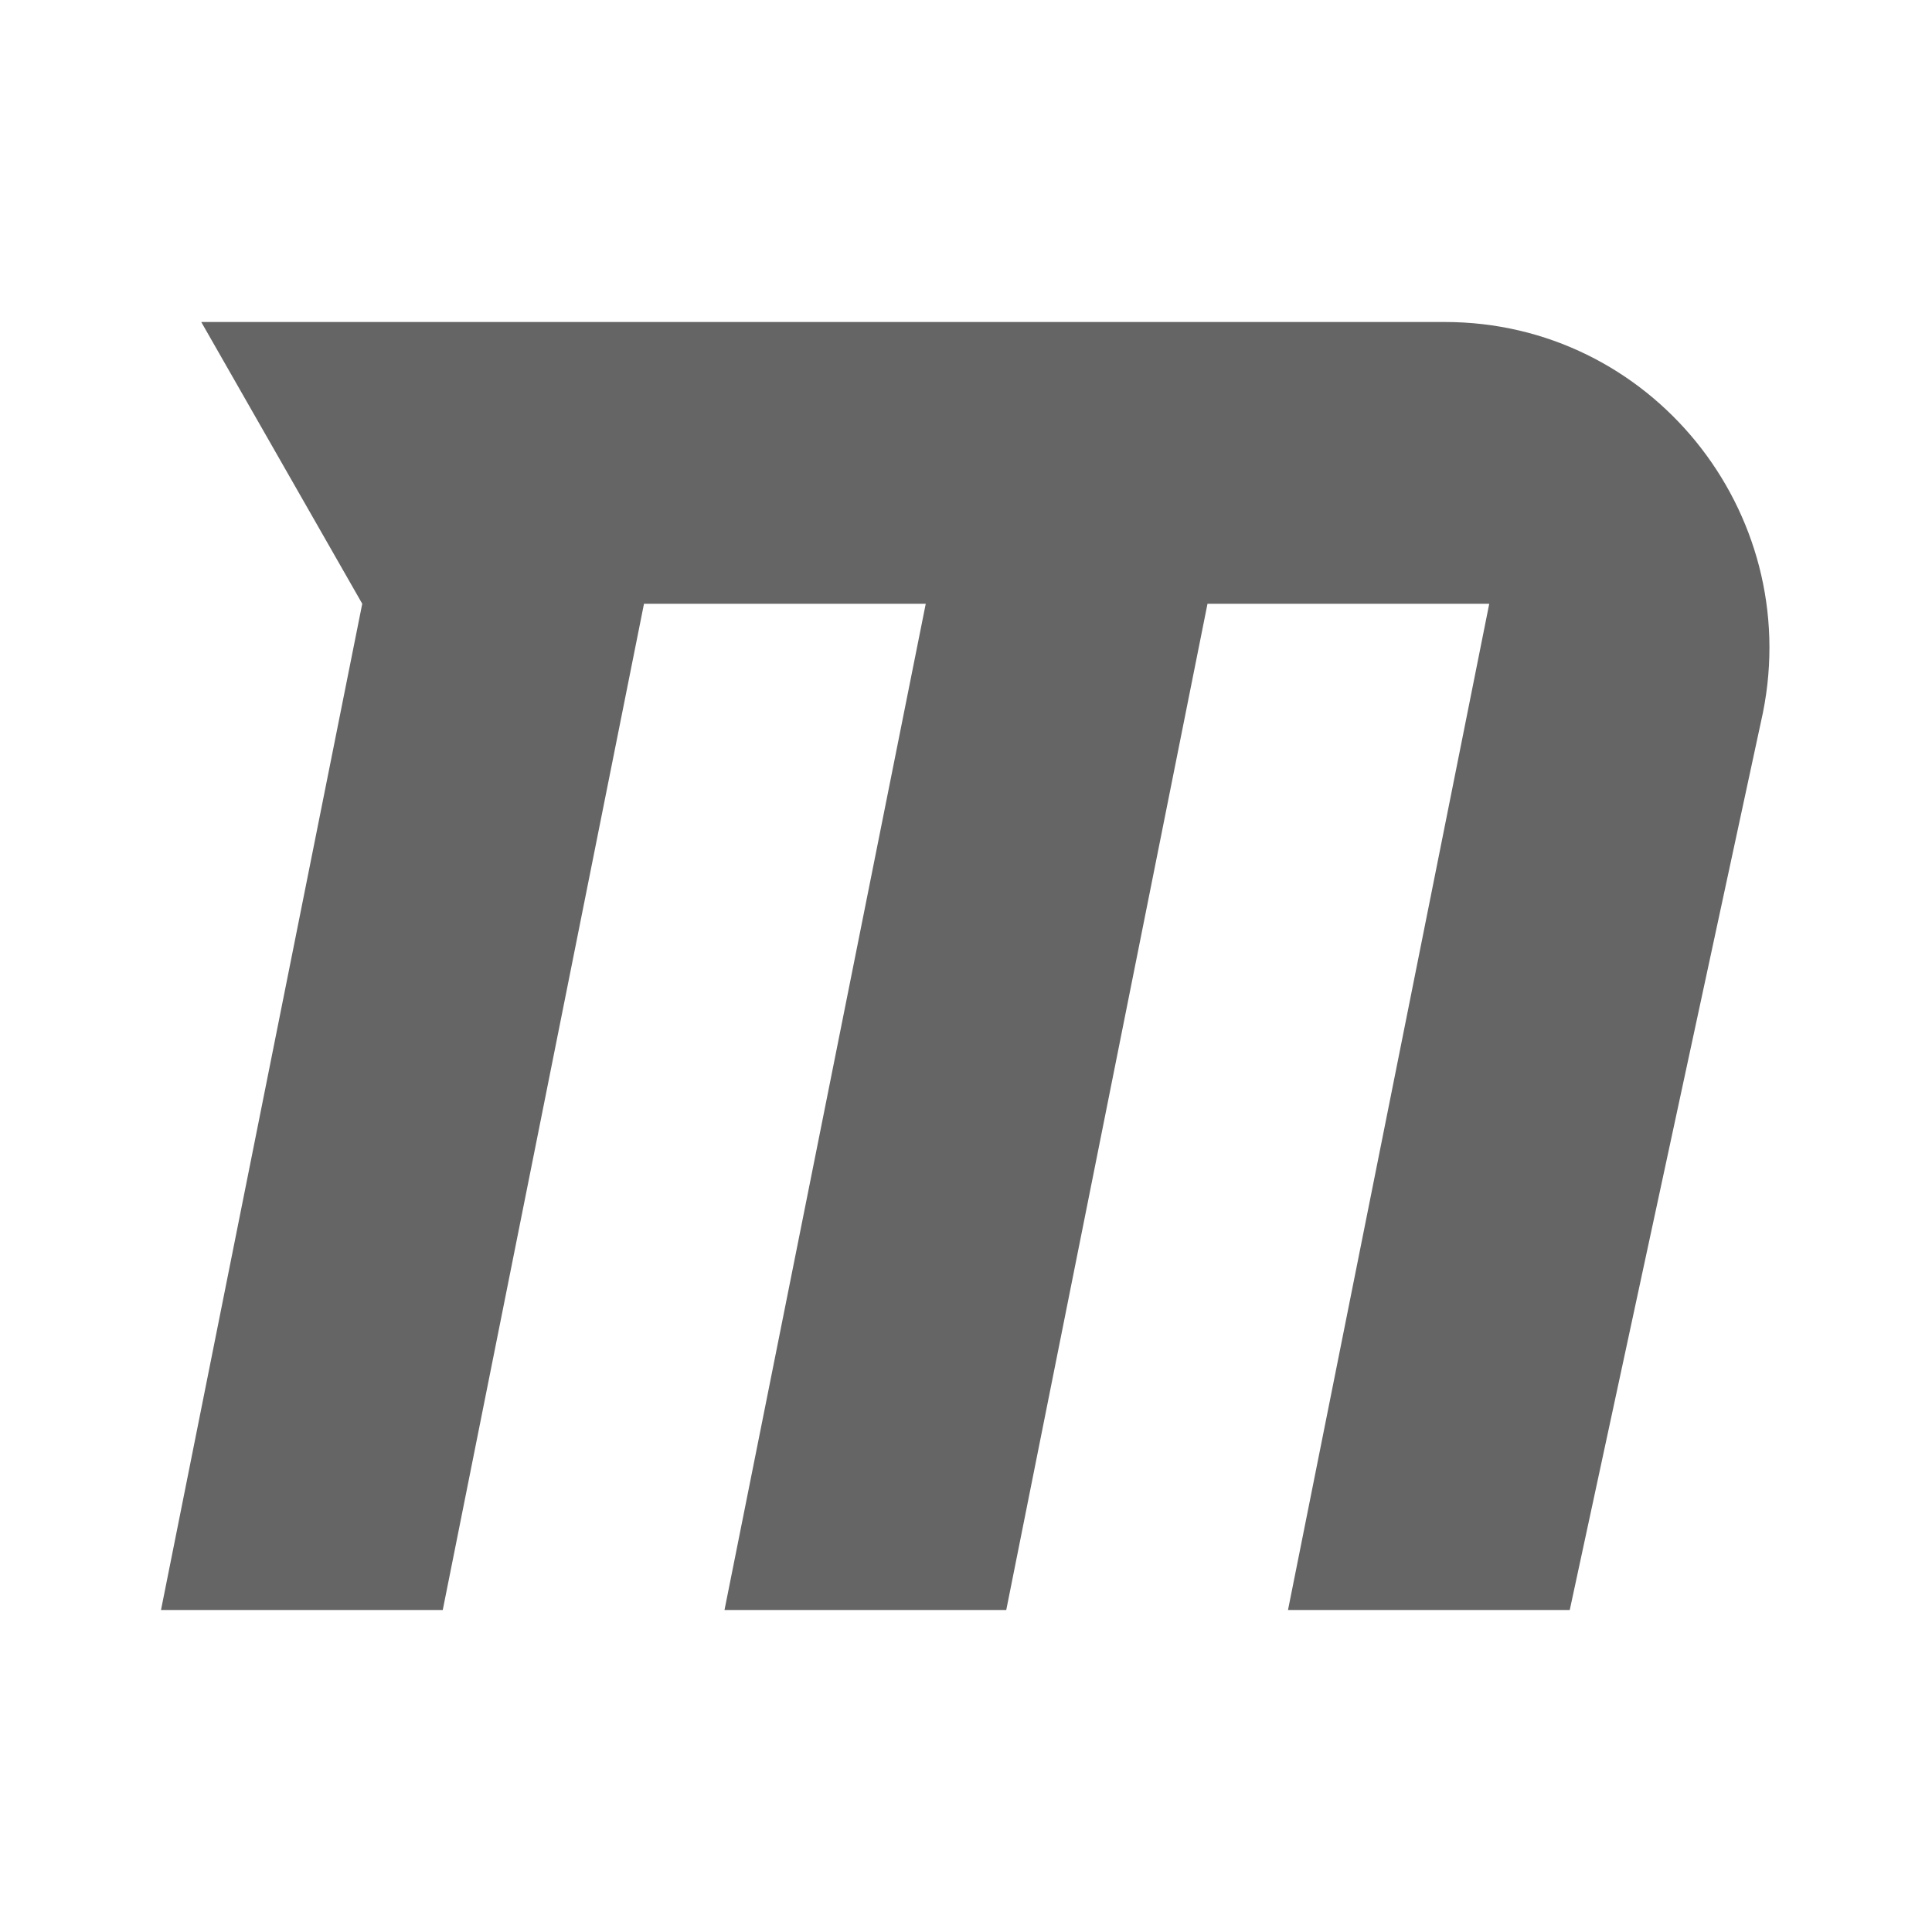
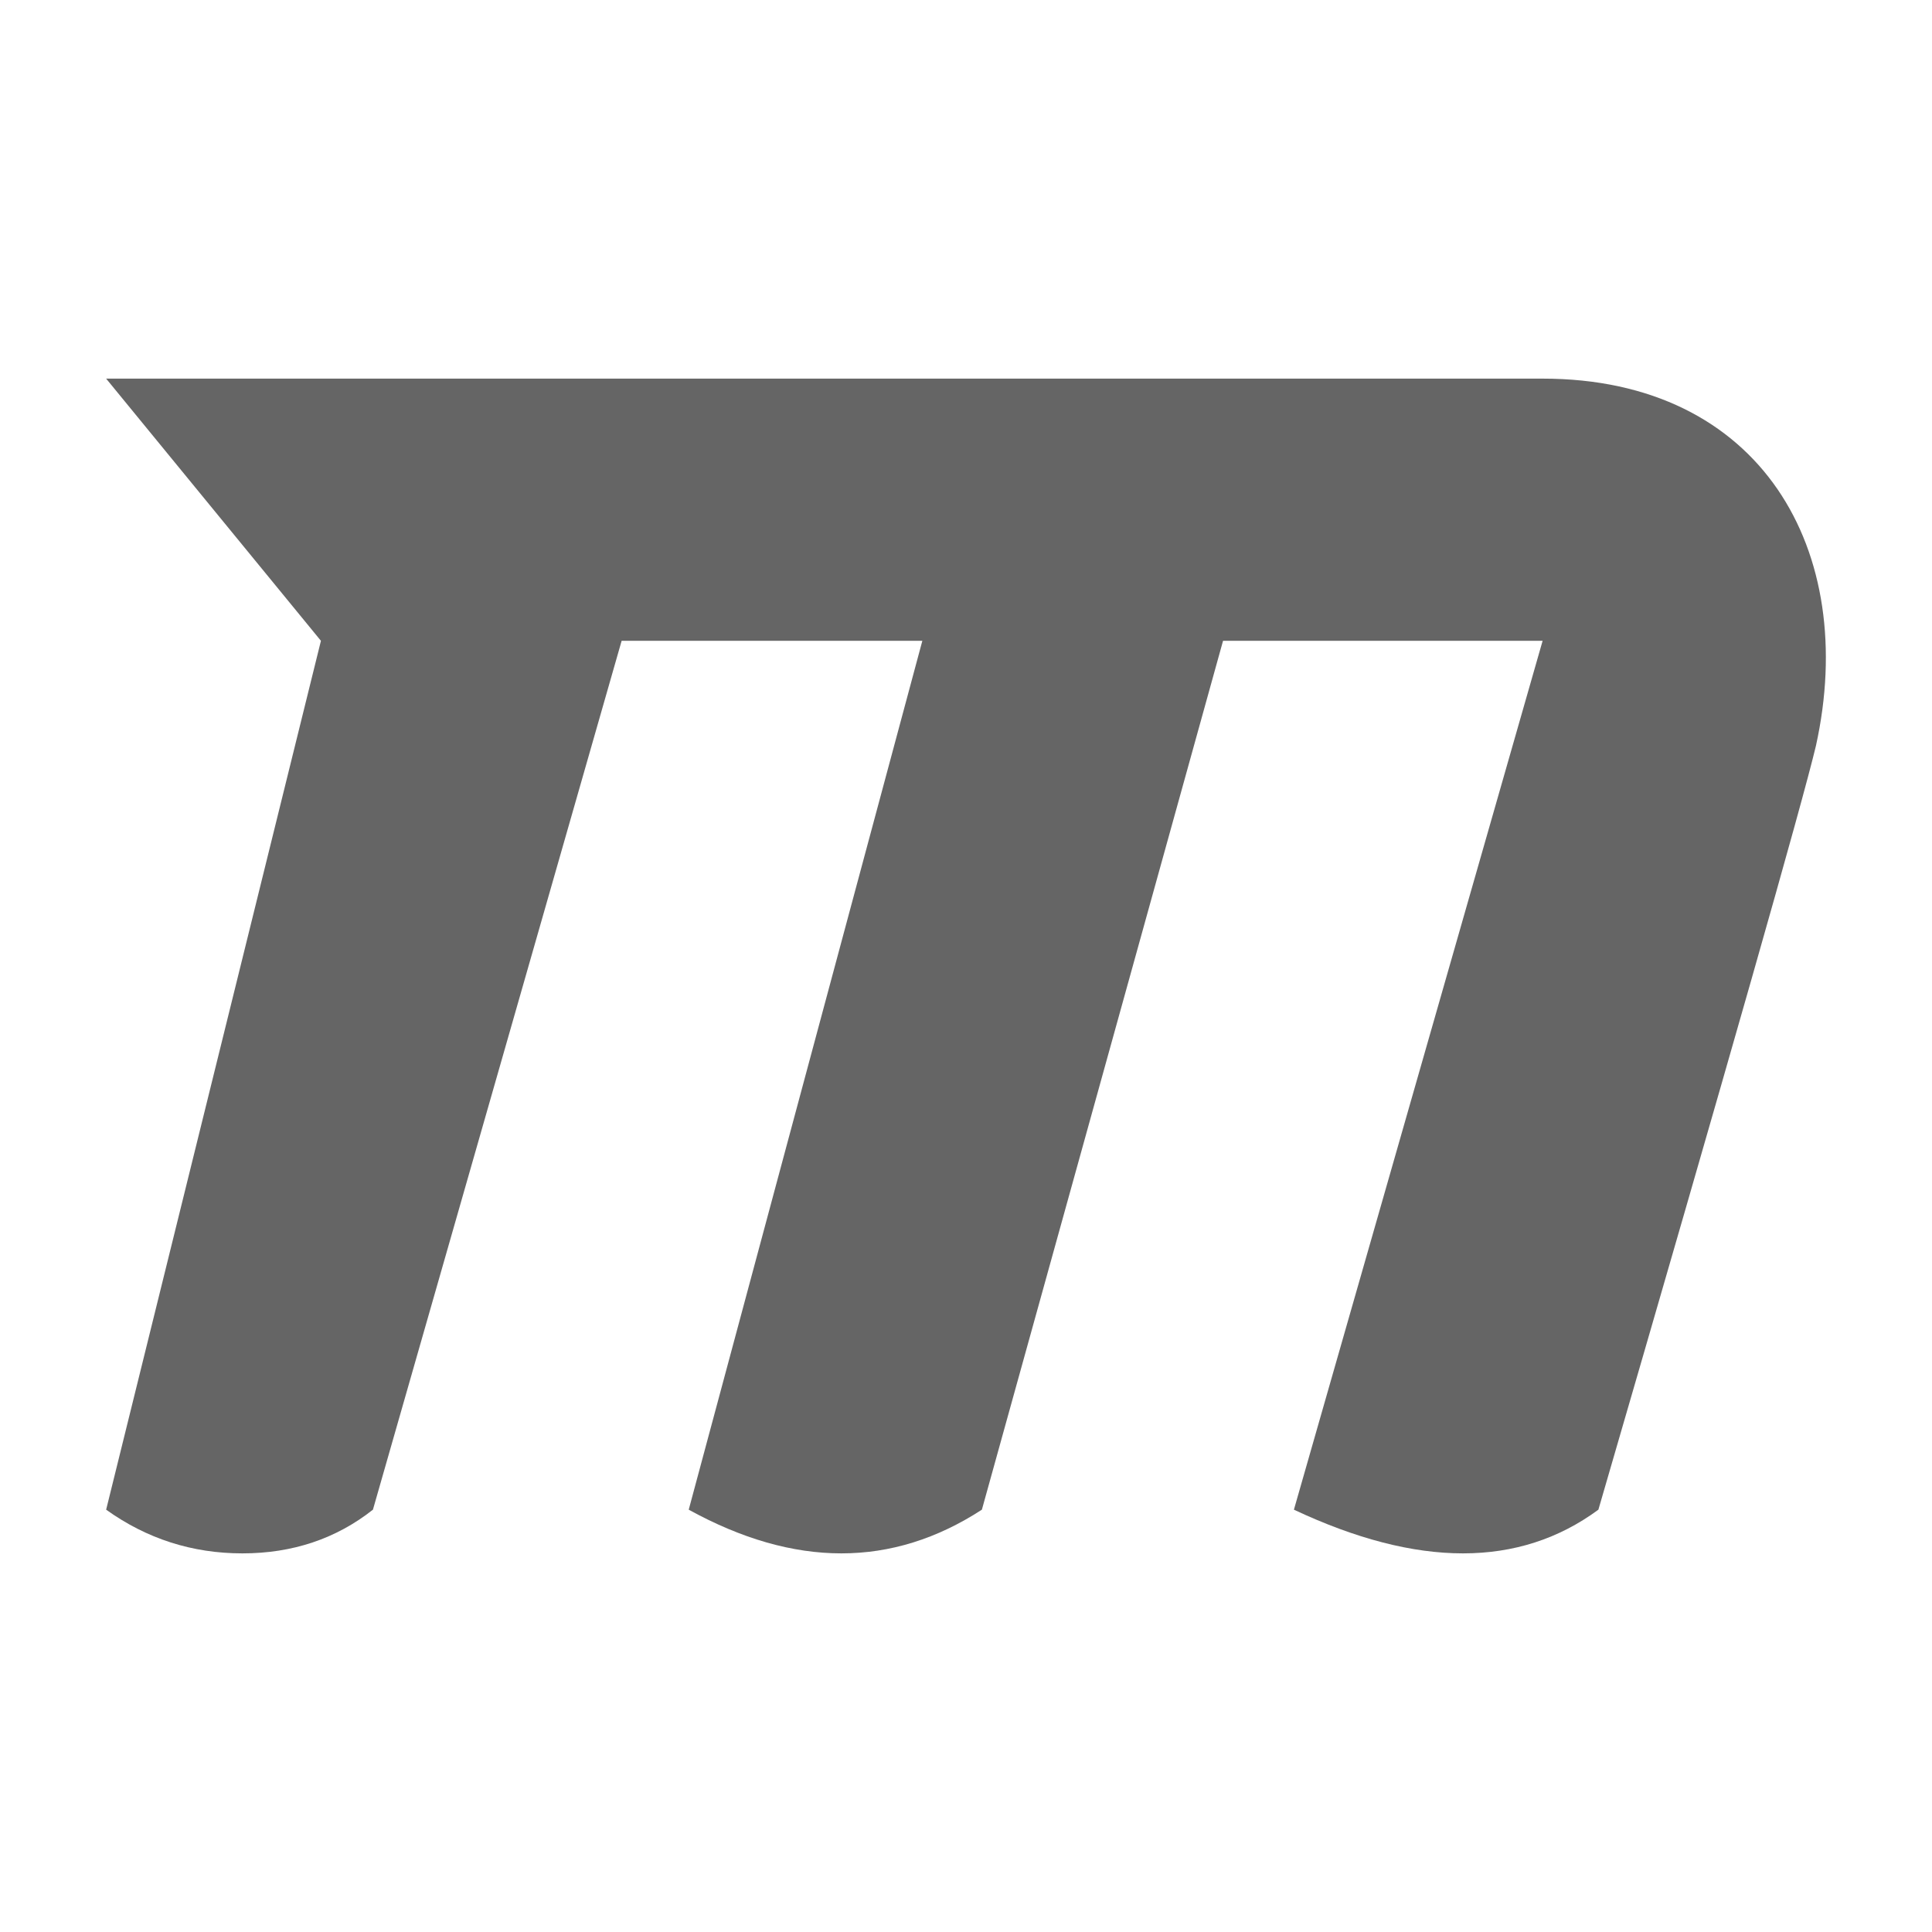
- <svg xmlns="http://www.w3.org/2000/svg" viewBox="0 0 48 48" version="1.1" width="50px" height="50px">
-   <g id="surface1">
-     <path style=" fill:#656565;" d="M 5 8 L 9 15 L 4 40 L 11 40 L 16 15 L 23 15 L 18 40 L 25 40 L 30 15 L 37 15 L 32 40 L 39 40 L 43.801 17.699 C 44.801 12.699 41 8 35.898 8 Z " />
+ <svg xmlns="http://www.w3.org/2000/svg" xmlns:xlink="http://www.w3.org/1999/xlink" version="1.1" preserveAspectRatio="xMidYMid meet" viewBox="0 0 512 512" width="512" height="512">
+   <defs>
+     <path d="M28.13 100.34L85.05 169.82L28.13 400.08C38.91 407.8 50.95 411.66 64.23 411.66C77.51 411.66 89.05 407.8 98.83 400.08L164.74 169.82L244.43 169.82L182.52 400.08C196.54 407.8 210.02 411.66 222.97 411.66C235.92 411.66 248.33 407.8 260.21 400.08L324.12 169.82L408.81 169.82L342.9 400.08C359.32 407.8 374.25 411.66 387.7 411.66C401.15 411.66 413.11 407.8 423.59 400.08C458.38 280.46 477.59 212.98 481.24 197.65C492.62 146.1 466.88 100.34 408.81 100.34C361.9 100.34 235.01 100.34 28.13 100.34Z" id="d1nYU9o9Ru" />
+   </defs>
+   <g>
+     <g>
+       <g>
+         <use xlink:href="#d1nYU9o9Ru" opacity="1" fill="#656565" fill-opacity="1" />
+         <g>
+           <use xlink:href="#d1nYU9o9Ru" opacity="1" fill-opacity="0" stroke="#000000" stroke-width="1" stroke-opacity="0" />
+         </g>
+       </g>
+     </g>
  </g>
</svg>
